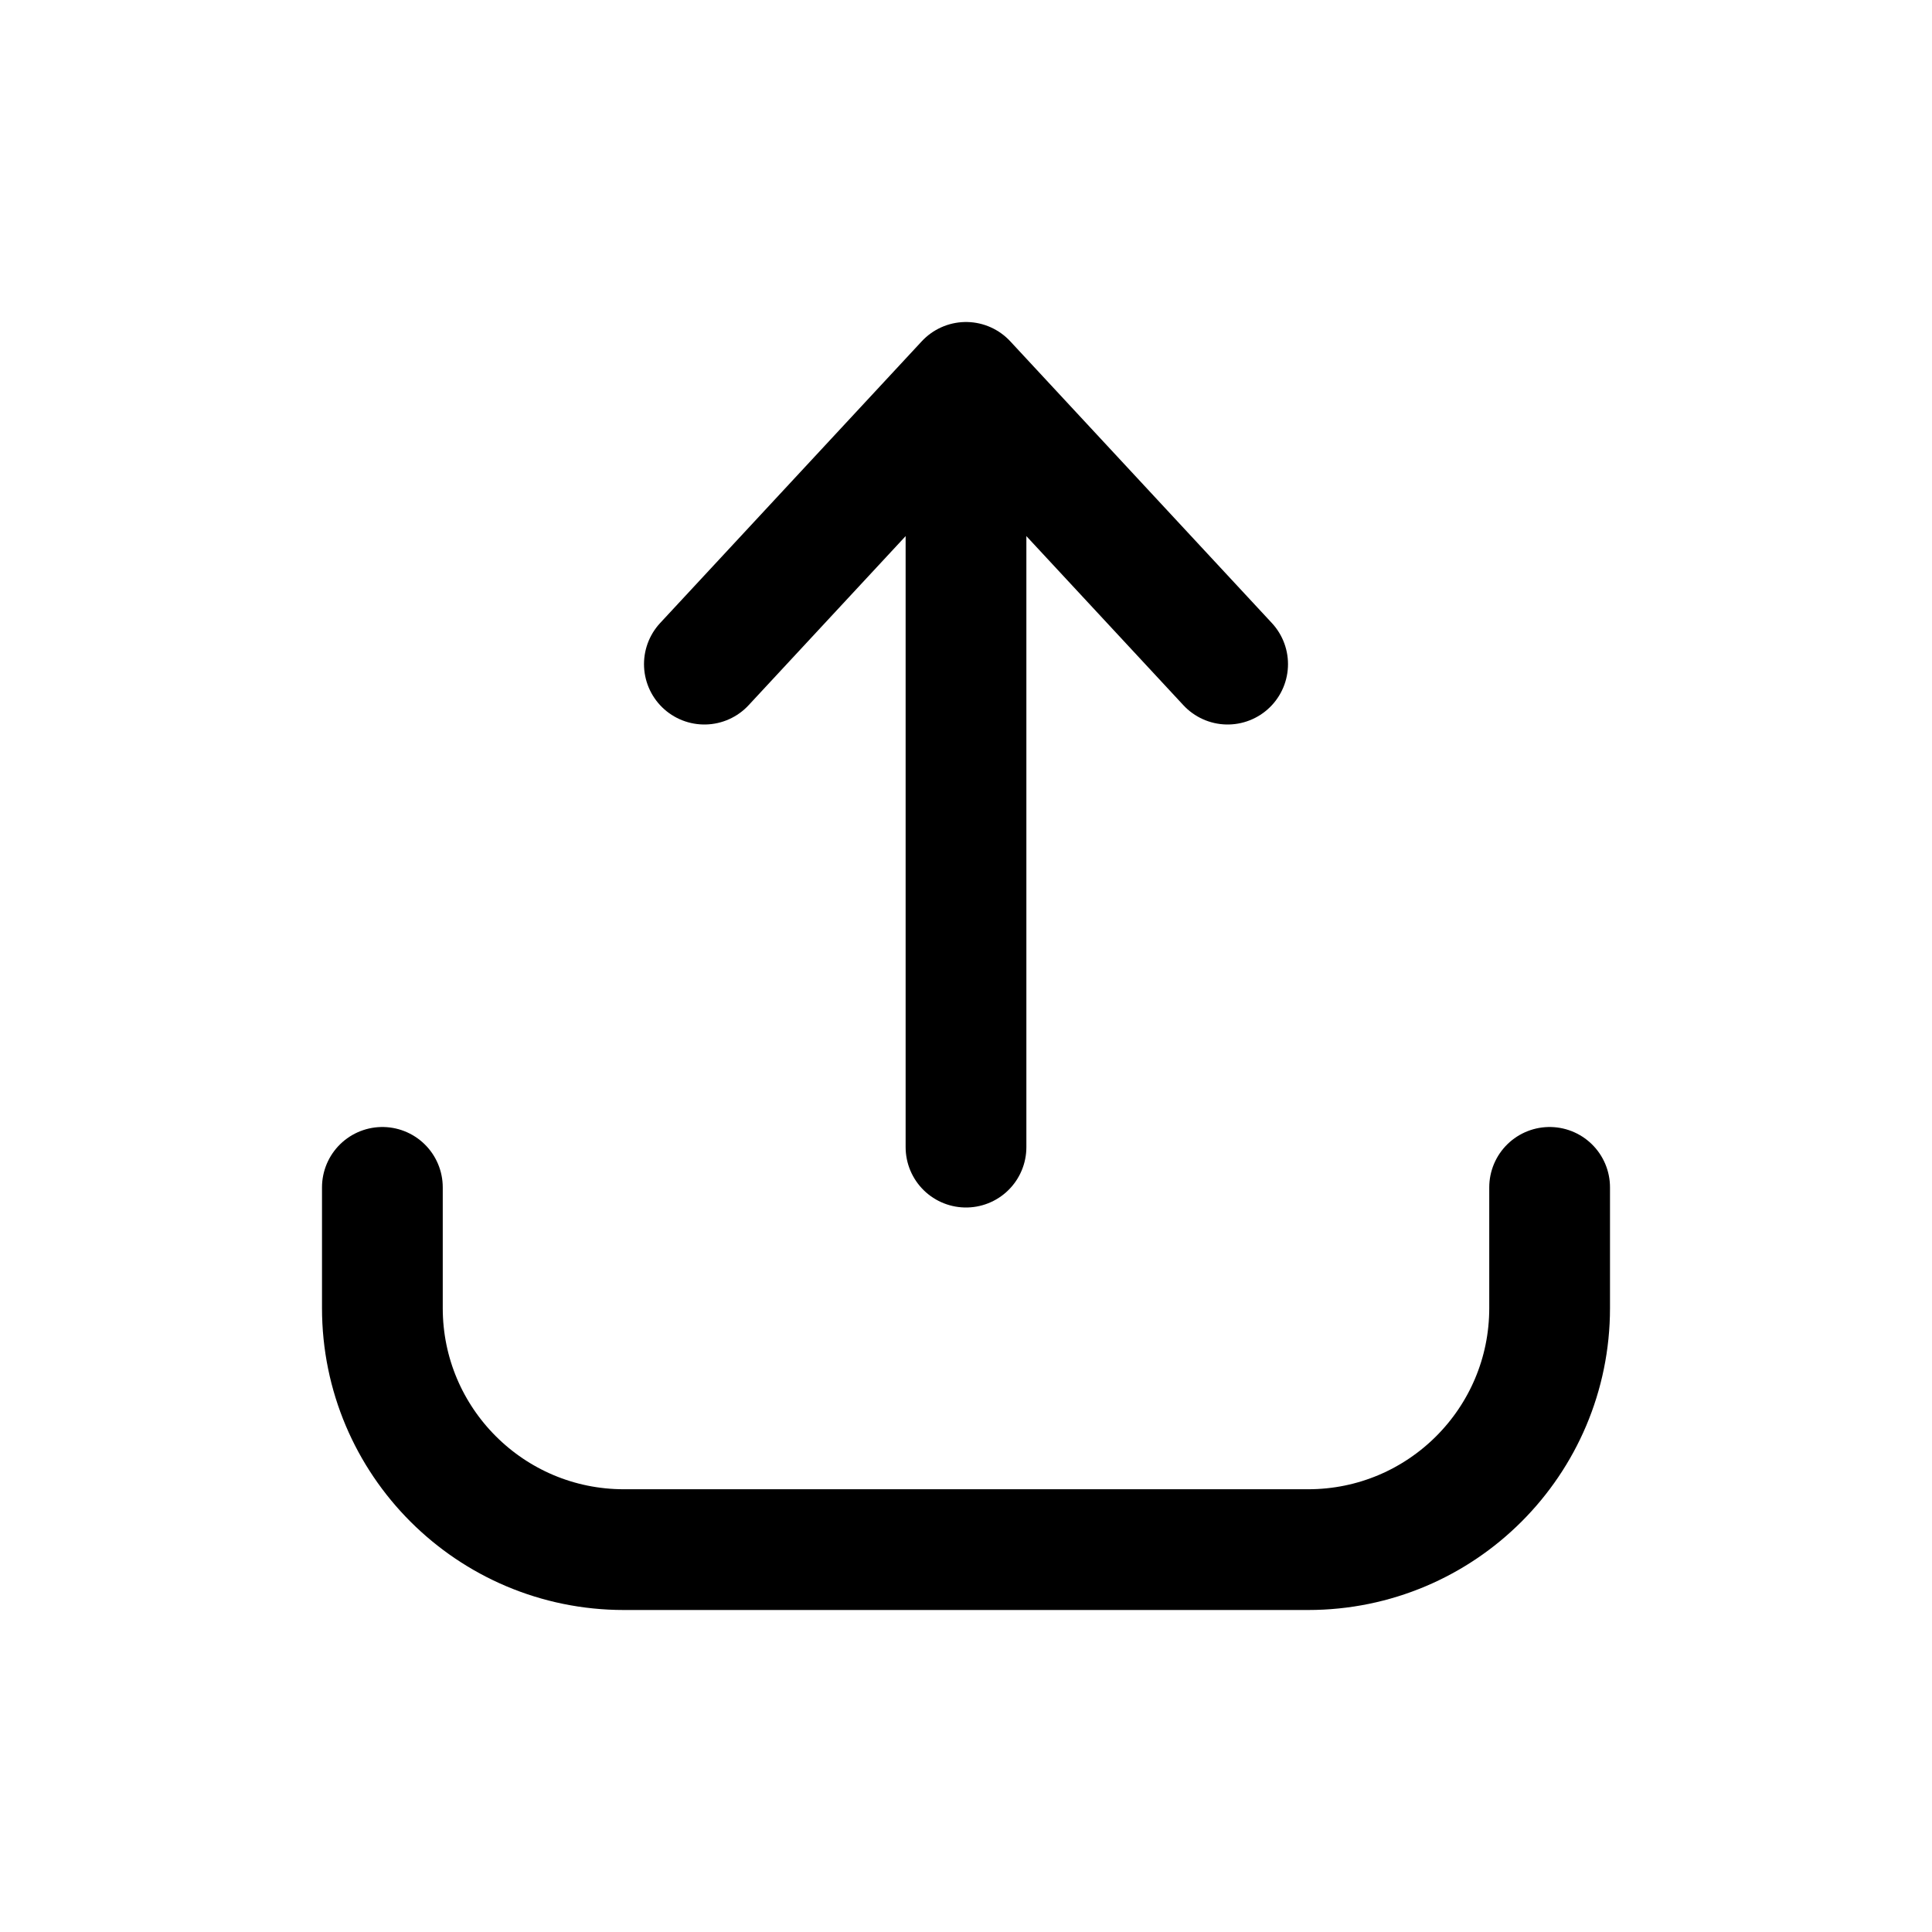
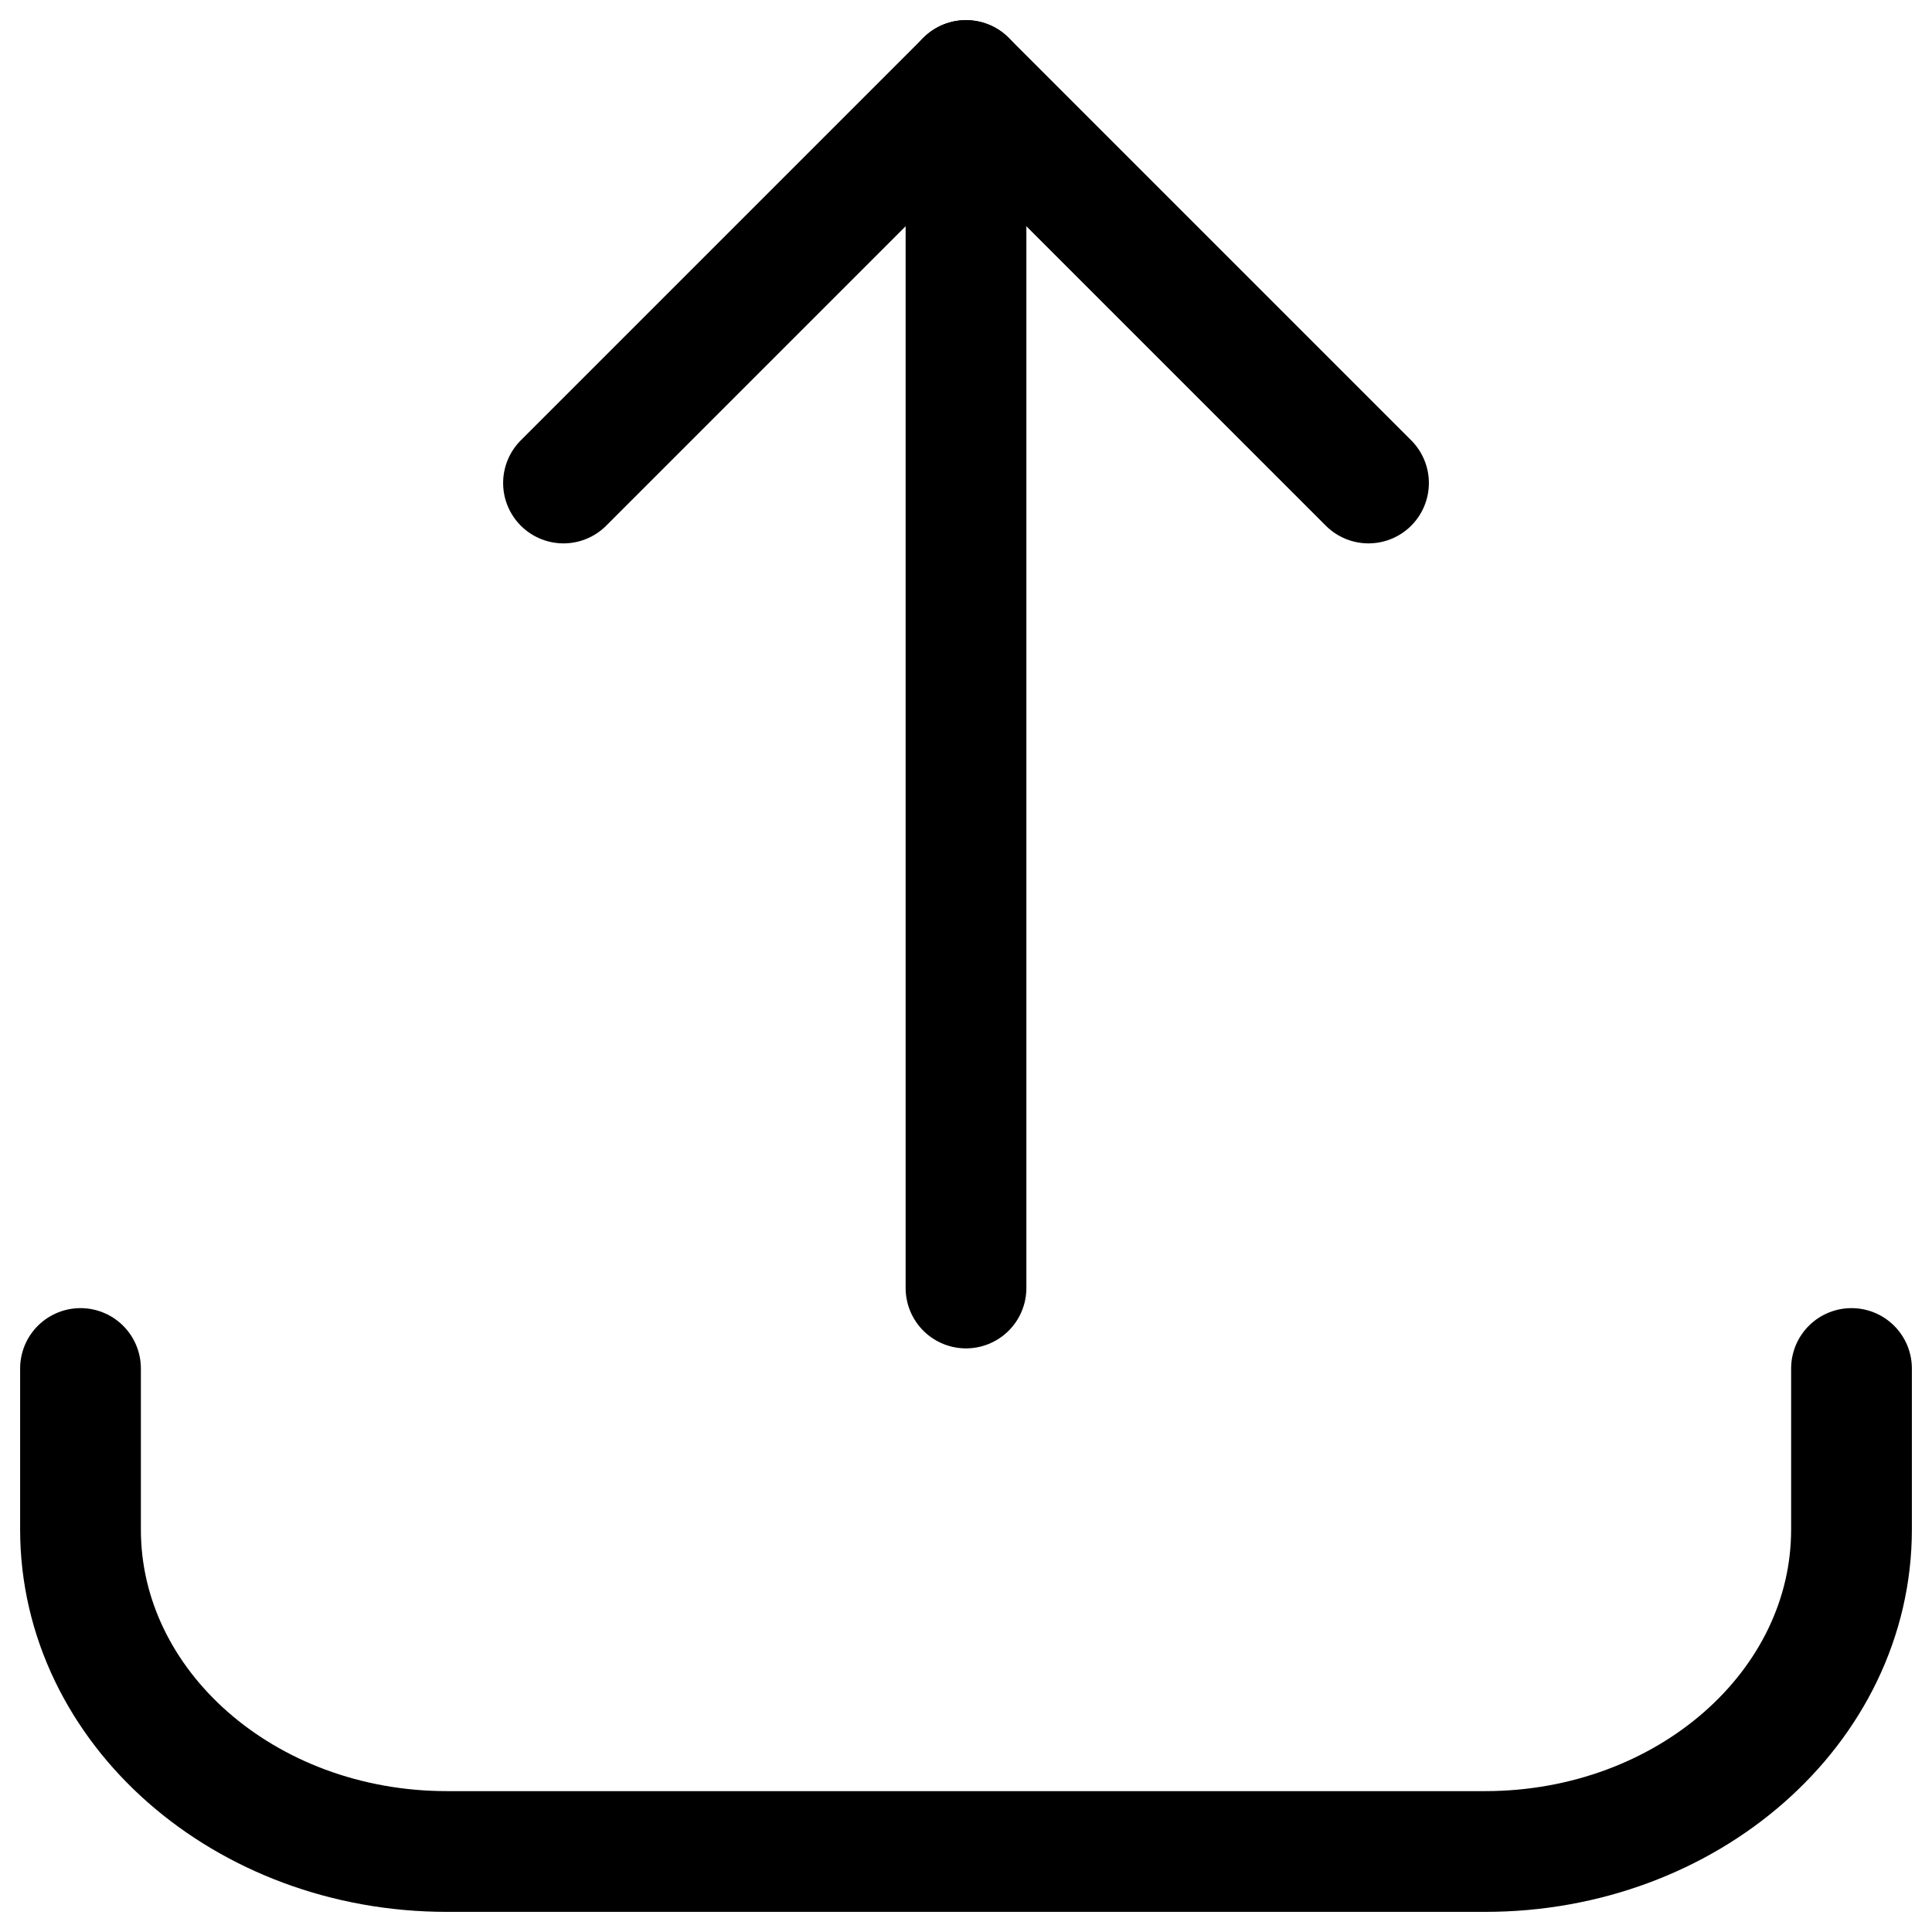
<svg xmlns="http://www.w3.org/2000/svg" width="24" height="24" viewBox="0 0 24 24" fill="none">
-   <path d="M4.75 14.75V16.25C4.75 17.907 6.093 19.25 7.75 19.25H16.25C17.907 19.25 19.25 17.907 19.25 16.25V14.75" stroke="black" stroke-width="1.5" stroke-linecap="round" stroke-linejoin="round" />
-   <path d="M12 14.25V5" stroke="black" stroke-width="1.5" stroke-linecap="round" stroke-linejoin="round" />
-   <path d="M8.75 8.25L12 4.75L15.25 8.25" stroke="black" stroke-width="1.5" stroke-linecap="round" stroke-linejoin="round" />
+   <path d="M1 17V19C1 21.209 3.038 23 5.552 23H18.448C20.962 23 23 21.209 23 19V17" stroke="black" stroke-width="1.5" stroke-linecap="round" stroke-linejoin="round" />
+   <path d="M12 16V1" stroke="black" stroke-width="1.5" stroke-linecap="round" stroke-linejoin="round" />
+   <path d="M7 6L12 1L17 6" stroke="black" stroke-width="1.5" stroke-linecap="round" stroke-linejoin="round" />
</svg>
